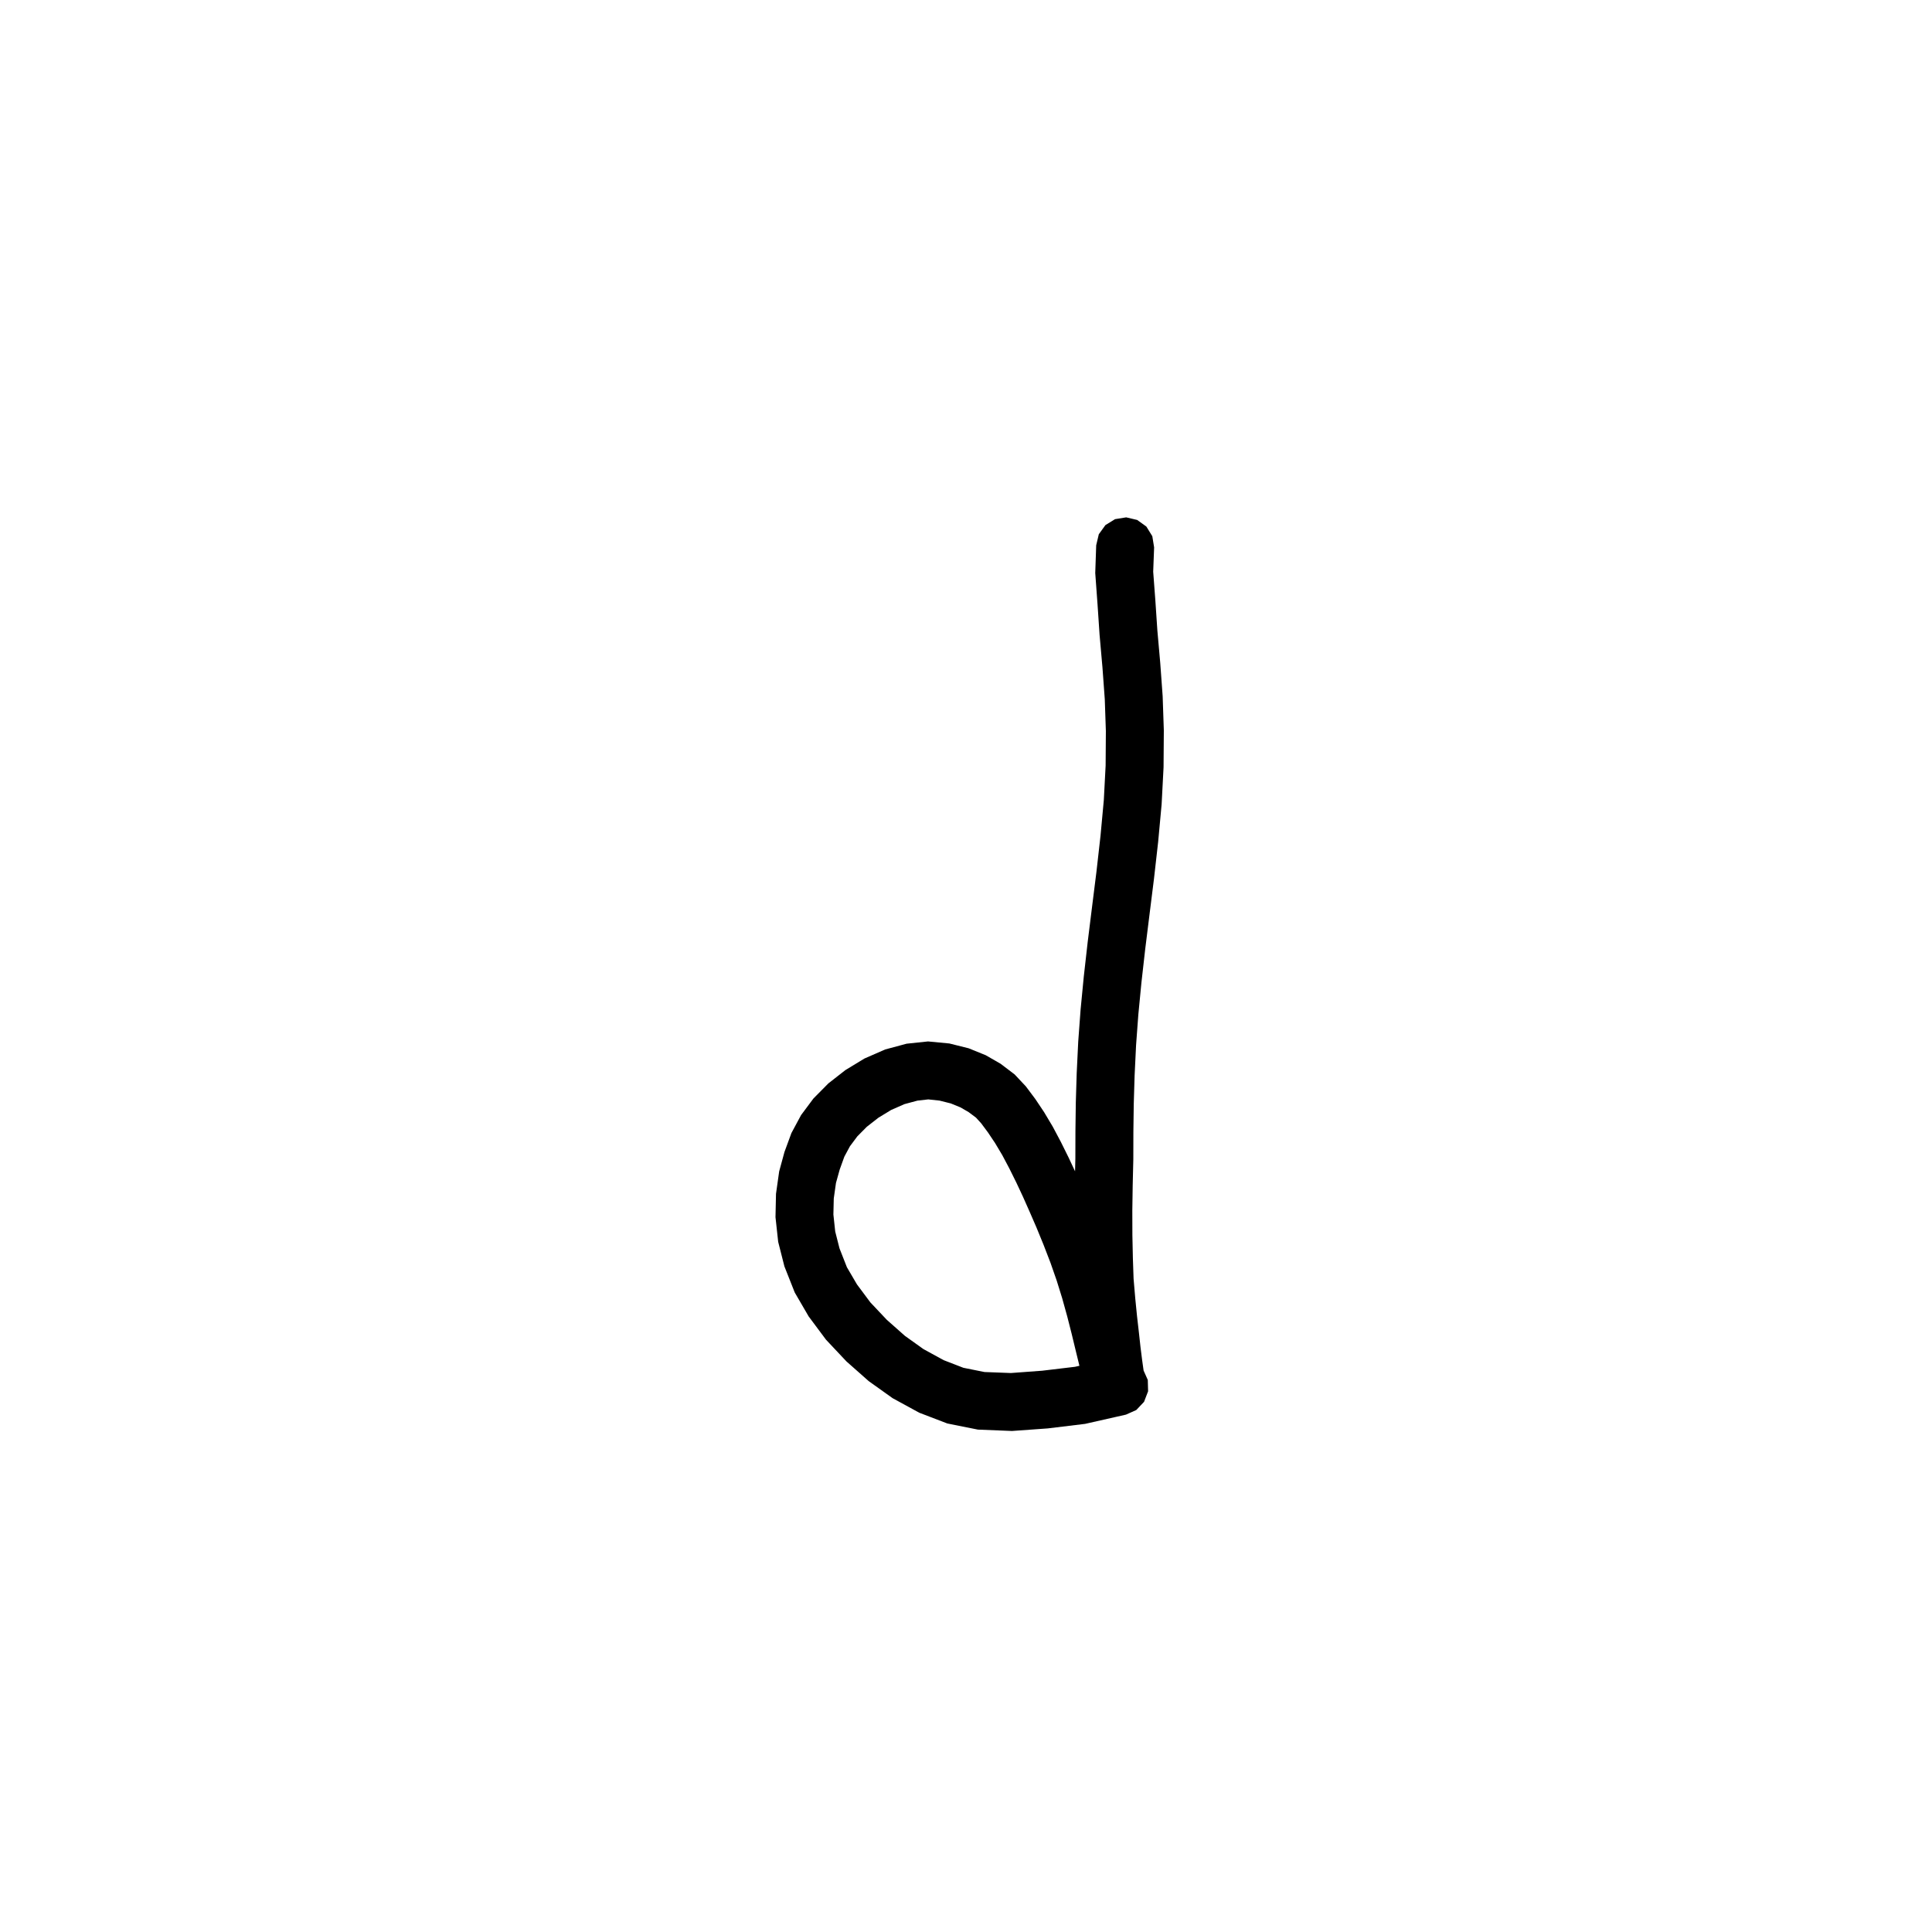
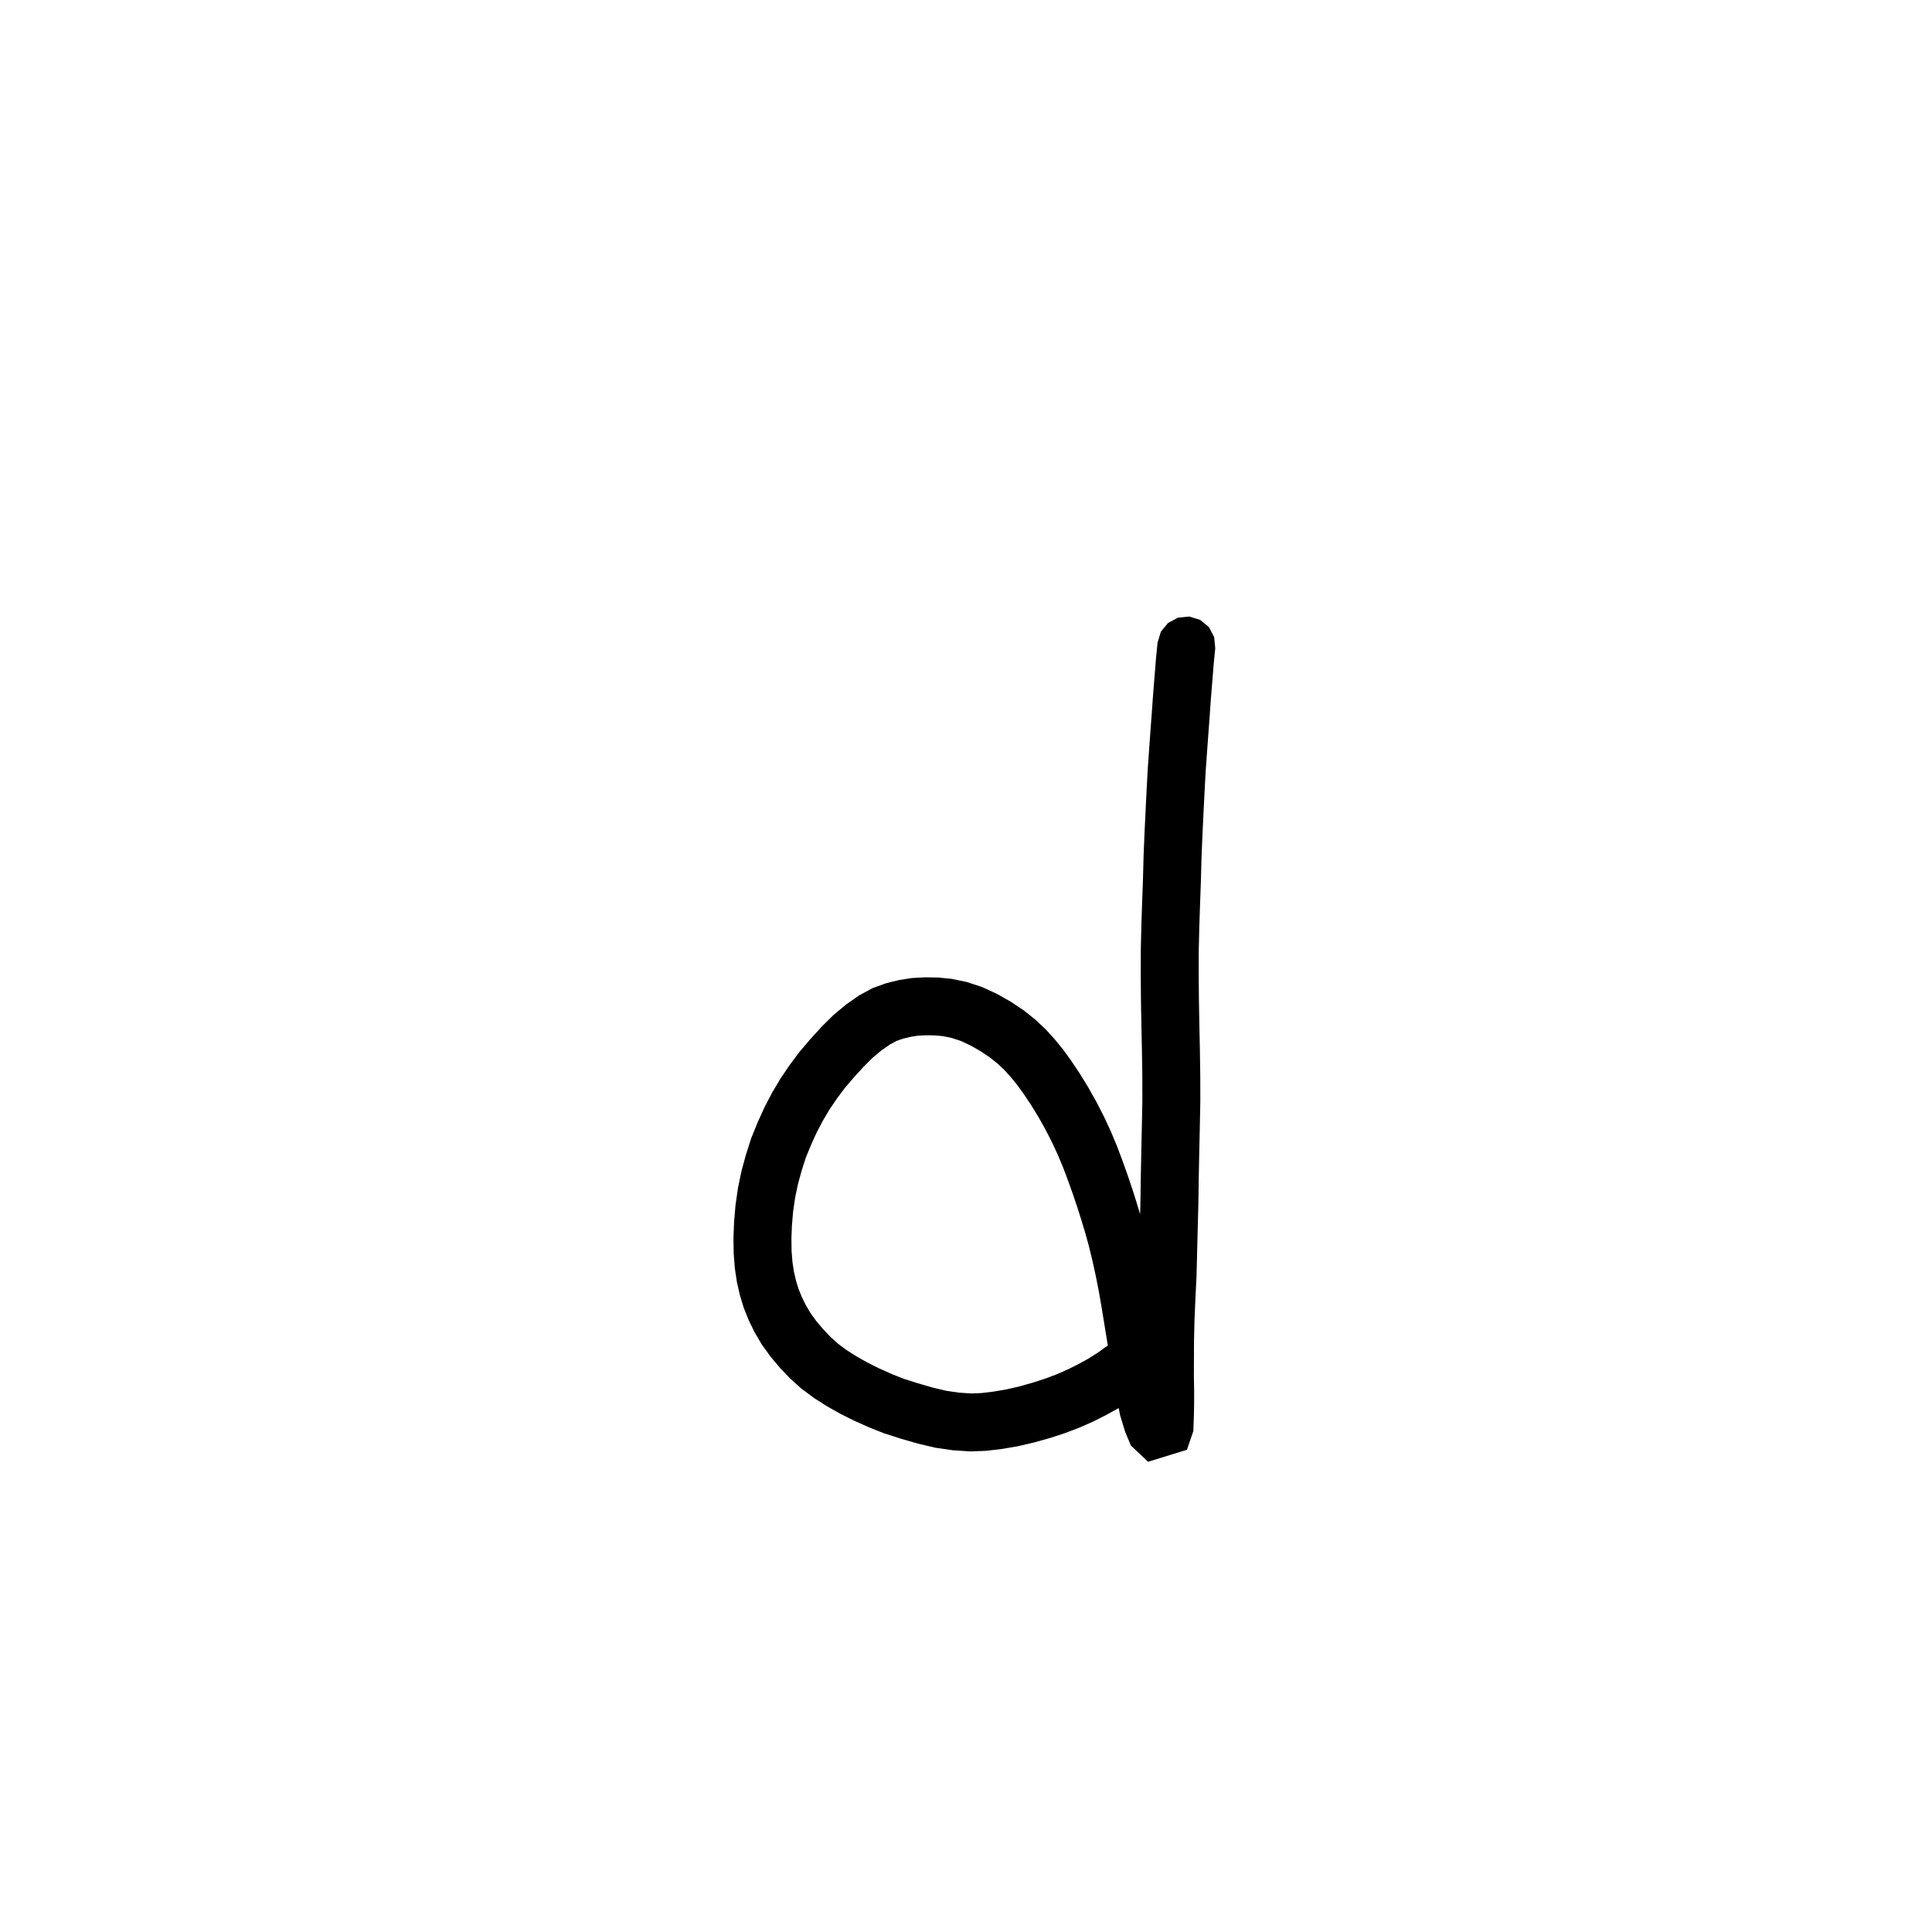
<svg xmlns="http://www.w3.org/2000/svg" viewBox="0 0 300 300" width="300" height="300">
-   <path d="M 170.217 84.67 L 170.069 88.98 L 170.429 93.912 L 170.742 98.586 L 171.189 103.644 L 171.55 108.588 L 171.718 113.521 L 171.681 118.872 L 171.4 124.241 L 170.888 129.775 L 170.255 135.371 L 169.569 140.849 L 168.896 146.273 L 168.288 151.661 L 167.794 156.765 L 167.427 161.727 L 167.189 166.647 L 167.051 171.211 L 166.992 175.651 L 166.982 179.899 L 166.886 183.907 L 166.827 187.897 L 166.836 191.898 L 166.916 195.601 L 167.038 199.091 L 167.321 202.438 L 167.609 205.338 L 167.903 207.906 L 168.158 210.232 L 168.438 212.443 L 168.728 214.51 L 169.069 216.348 L 169.143 216.978 L 176.799 213.695 L 177.75 215.109 L 177.446 213.994 L 176.885 212.02 L 176.343 209.897 L 175.758 207.498 L 175.141 204.942 L 174.423 202.121 L 173.567 199.04 L 172.63 196.027 L 171.562 192.964 L 170.403 189.962 L 169.253 187.15 L 168.148 184.602 L 167.036 182.099 L 165.936 179.75 L 164.732 177.321 L 163.476 174.956 L 162.128 172.695 L 160.764 170.655 L 159.292 168.69 L 157.555 166.839 L 155.372 165.181 L 153.063 163.853 L 150.407 162.776 L 147.419 162.031 L 144.104 161.714 L 140.772 162.066 L 137.451 162.96 L 134.233 164.366 L 131.278 166.159 L 128.625 168.233 L 126.312 170.572 L 124.391 173.15 L 122.891 175.94 L 121.811 178.88 L 120.989 181.895 L 120.497 185.379 L 120.418 189 L 120.835 192.831 L 121.802 196.642 L 123.408 200.7 L 125.573 204.421 L 128.265 208.031 L 131.439 211.403 L 134.9 214.465 L 138.608 217.11 L 142.739 219.366 L 147.094 221.035 L 151.854 221.989 L 157.147 222.201 L 162.687 221.803 L 168.493 221.098 L 174.836 219.664 L 176.44 218.949 L 177.647 217.675 L 178.276 216.035 L 178.229 214.28 L 177.514 212.676 L 176.239 211.469 L 174.6 210.84 L 172.844 210.887 L 166.926 212.236 L 161.816 212.845 L 156.971 213.203 L 152.869 213.047 L 149.593 212.389 L 146.533 211.205 L 143.384 209.482 L 140.512 207.429 L 137.703 204.94 L 135.151 202.236 L 133.068 199.44 L 131.506 196.774 L 130.356 193.844 L 129.692 191.23 L 129.409 188.598 L 129.467 186.104 L 129.809 183.687 L 130.385 181.616 L 131.11 179.606 L 131.979 177.99 L 133.125 176.453 L 134.597 174.967 L 136.389 173.567 L 138.384 172.351 L 140.446 171.447 L 142.463 170.905 L 144.139 170.714 L 145.891 170.901 L 147.639 171.34 L 149.136 171.951 L 150.399 172.682 L 151.555 173.547 L 152.361 174.433 L 153.412 175.846 L 154.514 177.494 L 155.631 179.367 L 156.724 181.428 L 157.829 183.658 L 158.846 185.831 L 159.907 188.22 L 160.957 190.641 L 162.039 193.284 L 163.113 196.067 L 164.083 198.847 L 164.932 201.579 L 165.726 204.439 L 166.406 207.11 L 167.012 209.621 L 167.611 212.075 L 168.194 214.358 L 168.779 216.422 L 169.135 217.714 L 170.435 220.059 L 178.11 216.213 L 177.952 214.903 L 177.613 213.071 L 177.359 211.256 L 177.096 209.178 L 176.847 206.903 L 176.558 204.385 L 176.283 201.617 L 176.022 198.559 L 175.912 195.351 L 175.836 191.794 L 175.826 187.953 L 175.884 184.082 L 175.981 180.015 L 175.991 175.722 L 176.049 171.408 L 176.182 167.003 L 176.41 162.276 L 176.761 157.532 L 177.238 152.601 L 177.833 147.332 L 178.5 141.963 L 179.192 136.435 L 179.84 130.695 L 180.376 124.893 L 180.677 119.139 L 180.718 113.406 L 180.537 108.109 L 180.16 102.921 L 179.714 97.885 L 179.406 93.279 L 179.067 88.771 L 179.211 84.994 L 178.93 83.26 L 178.008 81.766 L 176.584 80.739 L 174.876 80.335 L 173.142 80.615 L 171.648 81.537 L 170.621 82.961 Z" fill="black" fill-rule="nonzero" />
+   <path d="M 179.748 99.767 L 179.5 102.244 L 179.274 105.106 L 179.049 107.863 L 178.844 110.78 L 178.64 113.515 L 178.436 116.375 L 178.23 119.279 L 178.052 122.537 L 177.887 125.871 L 177.721 129.337 L 177.573 132.958 L 177.476 136.665 L 177.35 140.113 L 177.233 143.628 L 177.144 147.424 L 177.134 151.269 L 177.163 155.08 L 177.232 159.07 L 177.319 163.113 L 177.377 166.98 L 177.386 170.902 L 177.31 174.748 L 177.222 178.718 L 177.144 182.694 L 177.086 186.65 L 176.99 190.352 L 176.893 194.171 L 176.807 197.758 L 176.634 201.247 L 176.486 204.711 L 176.406 208.059 L 176.396 211.058 L 176.387 213.711 L 176.426 216.006 L 176.426 217.871 L 176.388 219.722 L 176.376 221.047 L 176.709 220.298 L 181.854 218.728 L 183.488 220.121 L 183.218 219.395 L 182.67 217.608 L 182.259 215.527 L 181.884 213.464 L 181.512 211.245 L 181.126 208.859 L 180.738 206.462 L 180.349 204.058 L 179.918 201.445 L 179.479 198.9 L 178.973 196.334 L 178.399 193.725 L 177.788 191.211 L 177.153 188.924 L 176.48 186.693 L 175.817 184.605 L 175.111 182.508 L 174.329 180.322 L 173.493 178.09 L 172.524 175.756 L 171.419 173.38 L 170.225 171.054 L 168.995 168.865 L 167.703 166.76 L 166.388 164.787 L 165.078 162.975 L 163.762 161.358 L 162.391 159.853 L 160.802 158.358 L 159.005 156.922 L 156.98 155.564 L 154.851 154.352 L 152.545 153.286 L 150.124 152.485 L 147.82 152.003 L 145.7 151.792 L 143.675 151.756 L 141.617 151.866 L 139.63 152.175 L 137.608 152.673 L 135.498 153.434 L 133.37 154.585 L 131.343 156.008 L 129.4 157.631 L 127.57 159.448 L 125.799 161.394 L 124.127 163.354 L 122.634 165.353 L 121.192 167.481 L 119.876 169.702 L 118.714 171.93 L 117.655 174.258 L 116.645 176.747 L 115.825 179.317 L 115.162 181.739 L 114.601 184.416 L 114.213 187.118 L 113.988 189.708 L 113.892 192.166 L 113.925 194.665 L 114.104 196.92 L 114.414 199.007 L 114.873 201.051 L 115.465 203.011 L 116.247 204.974 L 117.164 206.854 L 118.293 208.779 L 119.65 210.66 L 121.137 212.427 L 122.665 214.023 L 124.371 215.572 L 126.382 217.071 L 128.424 218.369 L 130.428 219.5 L 132.549 220.566 L 134.952 221.642 L 137.275 222.563 L 139.871 223.395 L 142.519 224.16 L 145.234 224.8 L 147.948 225.196 L 150.679 225.375 L 153.11 225.284 L 155.52 225 L 158.062 224.57 L 160.586 223.982 L 163.054 223.289 L 165.406 222.519 L 167.56 221.701 L 169.708 220.756 L 171.666 219.772 L 173.565 218.724 L 175.464 217.528 L 177.024 216.407 L 178.769 215.043 L 179.865 213.599 L 180.536 211.976 L 180.534 210.22 L 179.86 208.598 L 178.617 207.358 L 176.994 206.688 L 175.239 206.69 L 173.617 207.363 L 172.377 208.606 L 172.567 208.521 L 171.666 209.176 L 170.45 210.054 L 168.991 210.973 L 167.473 211.808 L 165.88 212.61 L 164.145 213.374 L 162.416 214.03 L 160.44 214.677 L 158.346 215.265 L 156.29 215.746 L 154.231 216.092 L 152.39 216.313 L 150.841 216.377 L 148.895 216.246 L 146.93 215.962 L 144.811 215.457 L 142.49 214.785 L 140.292 214.084 L 138.461 213.355 L 136.399 212.431 L 134.658 211.556 L 133.051 210.649 L 131.482 209.656 L 130.077 208.612 L 128.949 207.58 L 127.837 206.419 L 126.742 205.119 L 125.828 203.856 L 125.094 202.597 L 124.477 201.333 L 123.959 200.035 L 123.58 198.773 L 123.262 197.361 L 123.048 195.916 L 122.917 194.269 L 122.891 192.283 L 122.97 190.277 L 123.153 188.15 L 123.464 185.979 L 123.912 183.843 L 124.453 181.878 L 125.108 179.808 L 125.923 177.814 L 126.805 175.871 L 127.739 174.081 L 128.791 172.303 L 129.97 170.568 L 131.155 168.976 L 132.55 167.346 L 134.08 165.662 L 135.471 164.275 L 136.829 163.142 L 138.14 162.217 L 139.196 161.64 L 140.192 161.294 L 141.411 160.997 L 142.531 160.82 L 143.83 160.755 L 145.183 160.777 L 146.44 160.897 L 147.767 161.171 L 149.228 161.652 L 150.726 162.352 L 152.246 163.218 L 153.696 164.189 L 154.908 165.16 L 155.978 166.168 L 156.937 167.226 L 157.93 168.443 L 158.989 169.912 L 160.12 171.608 L 161.235 173.423 L 162.295 175.311 L 163.334 177.333 L 164.287 179.383 L 165.122 181.397 L 165.878 183.416 L 166.61 185.462 L 167.263 187.402 L 167.882 189.352 L 168.509 191.43 L 169.077 193.472 L 169.631 195.752 L 170.163 198.171 L 170.628 200.535 L 171.043 202.941 L 171.466 205.51 L 171.854 207.901 L 172.242 210.298 L 172.632 212.707 L 173.018 215.01 L 173.419 217.218 L 173.94 219.796 L 174.712 222.337 L 175.606 224.465 L 178.269 226.983 L 184.307 225.122 L 185.3 222.219 L 185.385 219.933 L 185.425 217.961 L 185.425 215.924 L 185.386 213.657 L 185.396 211.089 L 185.405 208.186 L 185.481 205.012 L 185.624 201.662 L 185.801 198.086 L 185.89 194.394 L 185.987 190.584 L 186.084 186.832 L 186.143 182.849 L 186.22 178.905 L 186.308 174.936 L 186.386 170.979 L 186.376 166.903 L 186.318 162.948 L 186.23 158.896 L 186.163 154.967 L 186.134 151.246 L 186.143 147.54 L 186.229 143.882 L 186.345 140.427 L 186.471 136.946 L 186.568 133.258 L 186.712 129.735 L 186.876 126.31 L 187.04 123.005 L 187.212 119.838 L 187.413 117.015 L 187.617 114.169 L 187.821 111.429 L 188.023 108.543 L 188.245 105.826 L 188.465 103.039 L 188.703 100.663 L 188.533 98.915 L 187.708 97.366 L 186.352 96.25 L 184.673 95.737 L 182.925 95.907 L 181.376 96.732 L 180.26 98.088 Z" fill="black" fill-rule="nonzero" />
</svg>
